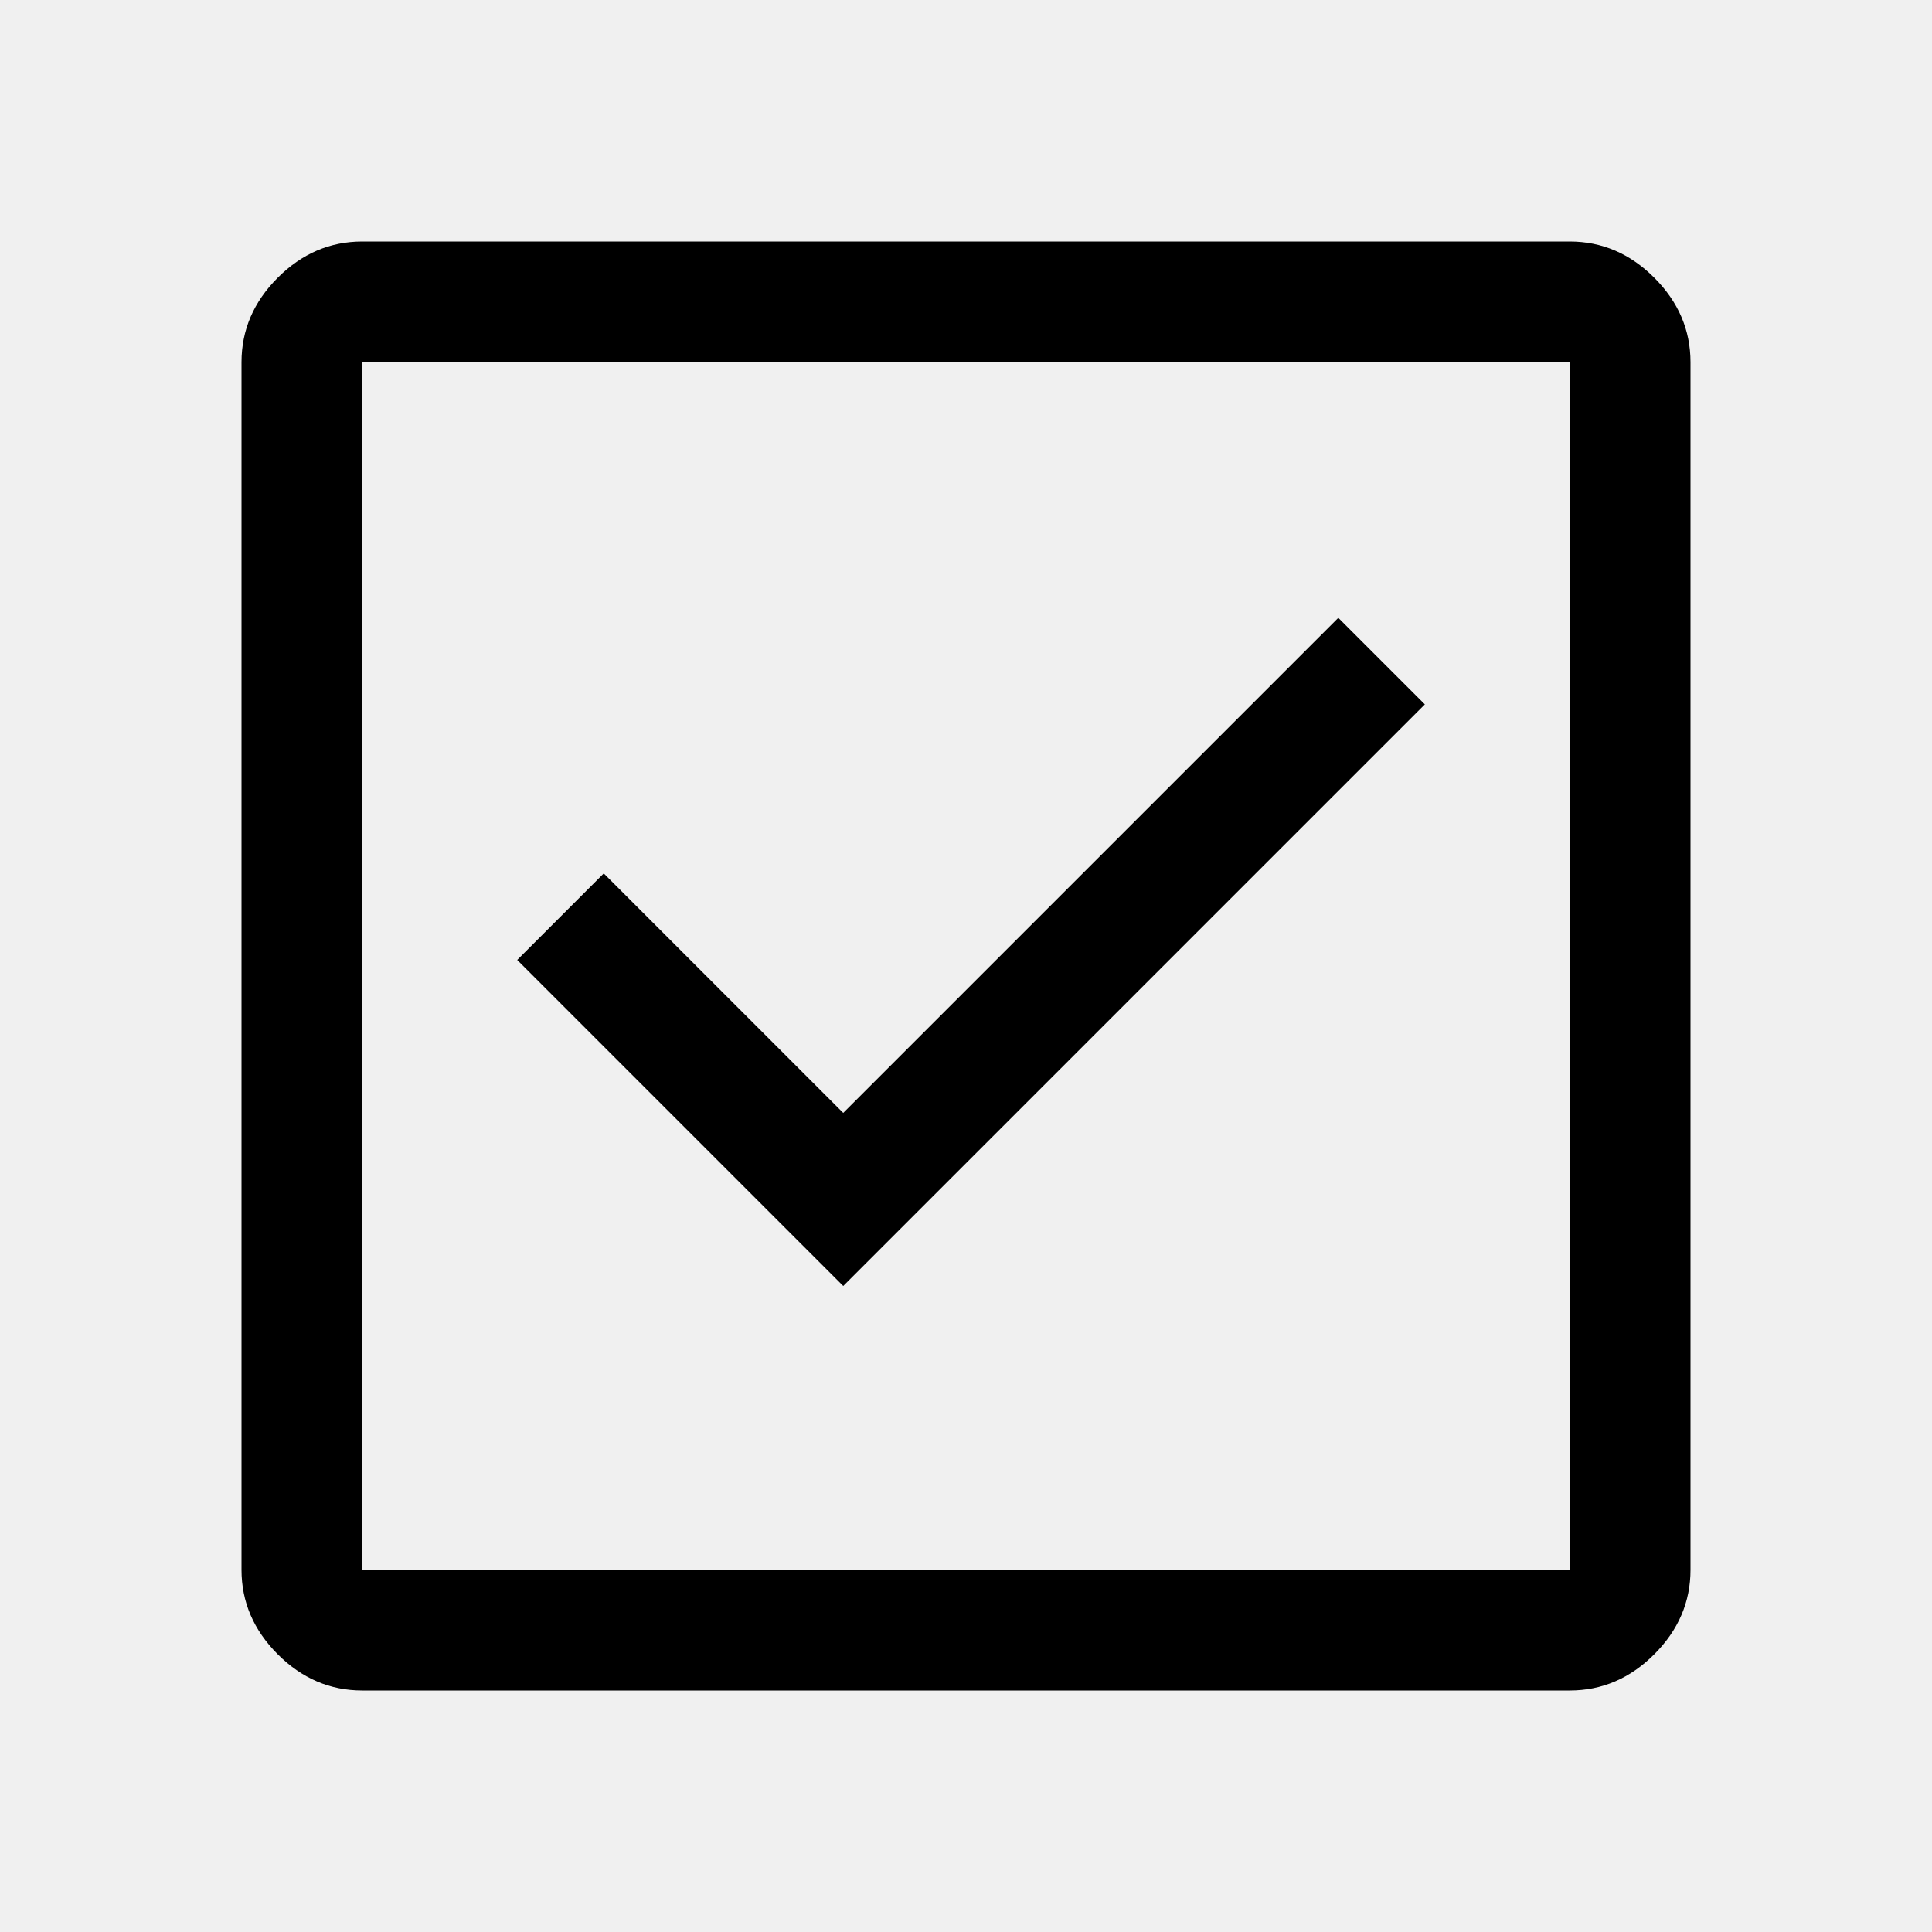
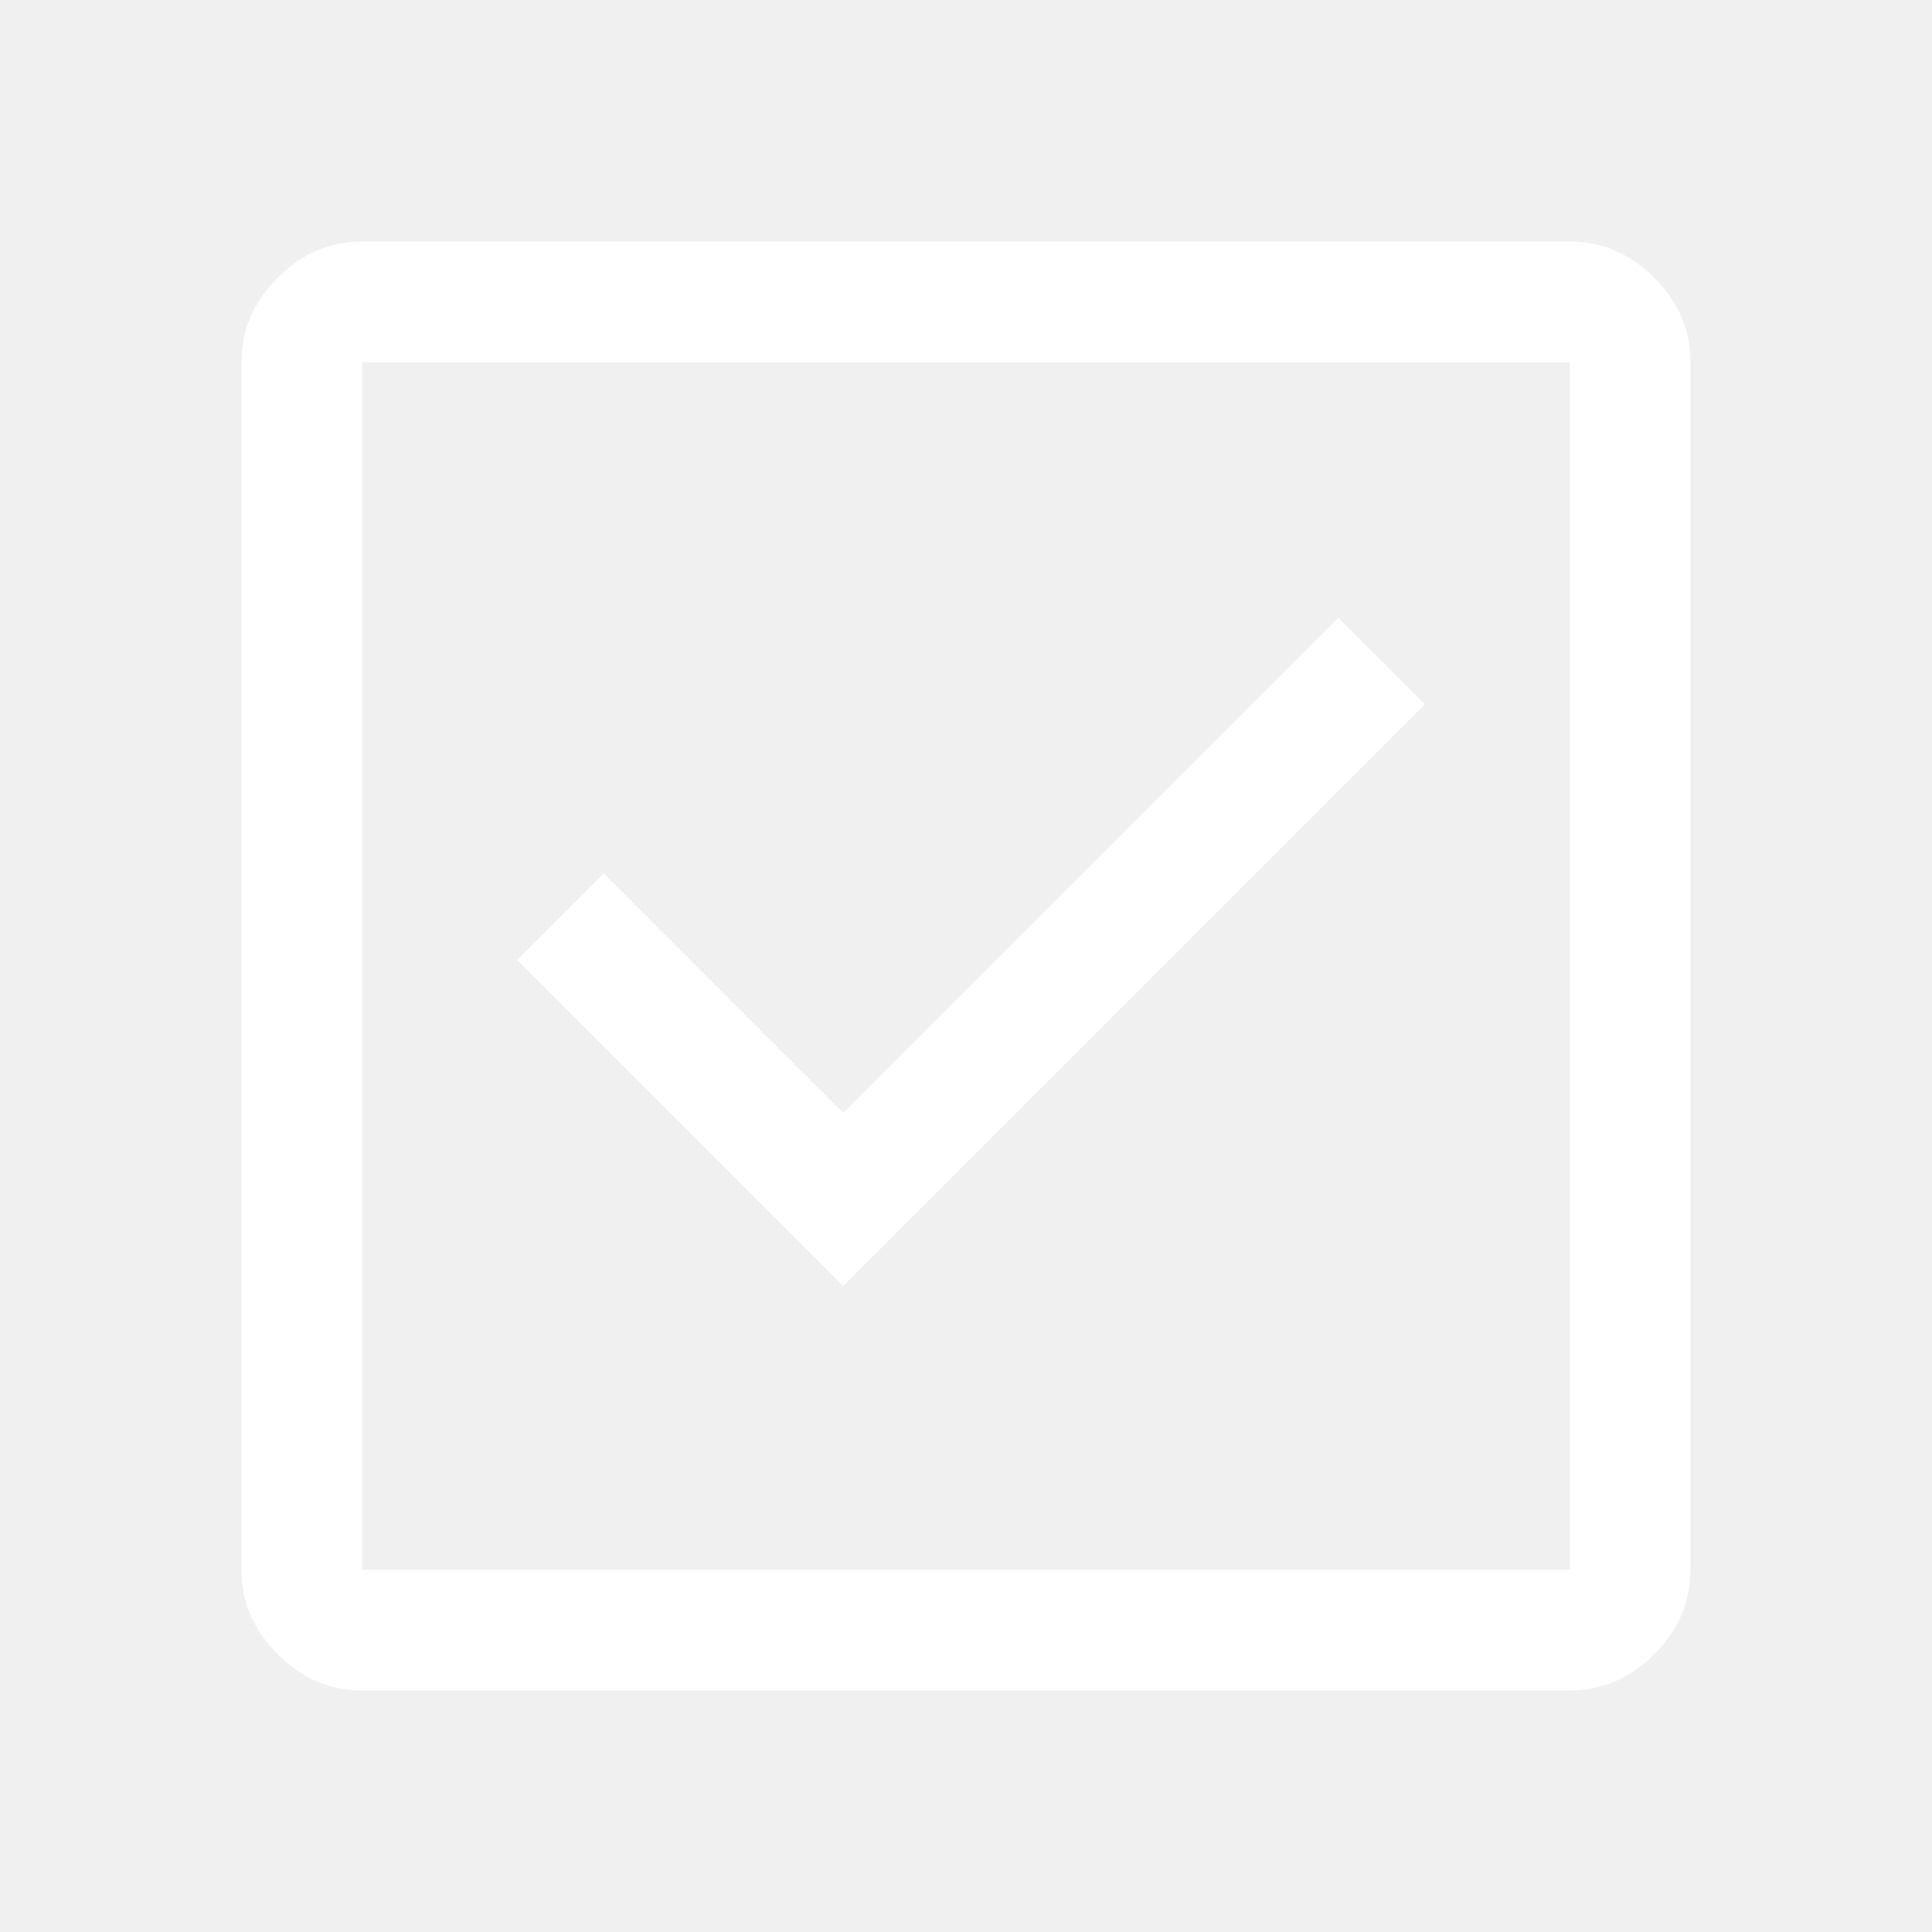
- <svg xmlns="http://www.w3.org/2000/svg" height="48" width="48">
+ <svg xmlns="http://www.w3.org/2000/svg" fill="white" height="48" width="48">
  <path d="M20.95 31.95 35.4 17.5l-2.15-2.15-12.3 12.3L15 21.7l-2.15 2.15ZM9 42q-1.2 0-2.1-.9Q6 40.2 6 39V9q0-1.2.9-2.1Q7.8 6 9 6h30q1.2 0 2.1.9.9.9.9 2.1v30q0 1.2-.9 2.1-.9.9-2.1.9Zm0-3h30V9H9v30ZM9 9v30V9Z" />
</svg>
